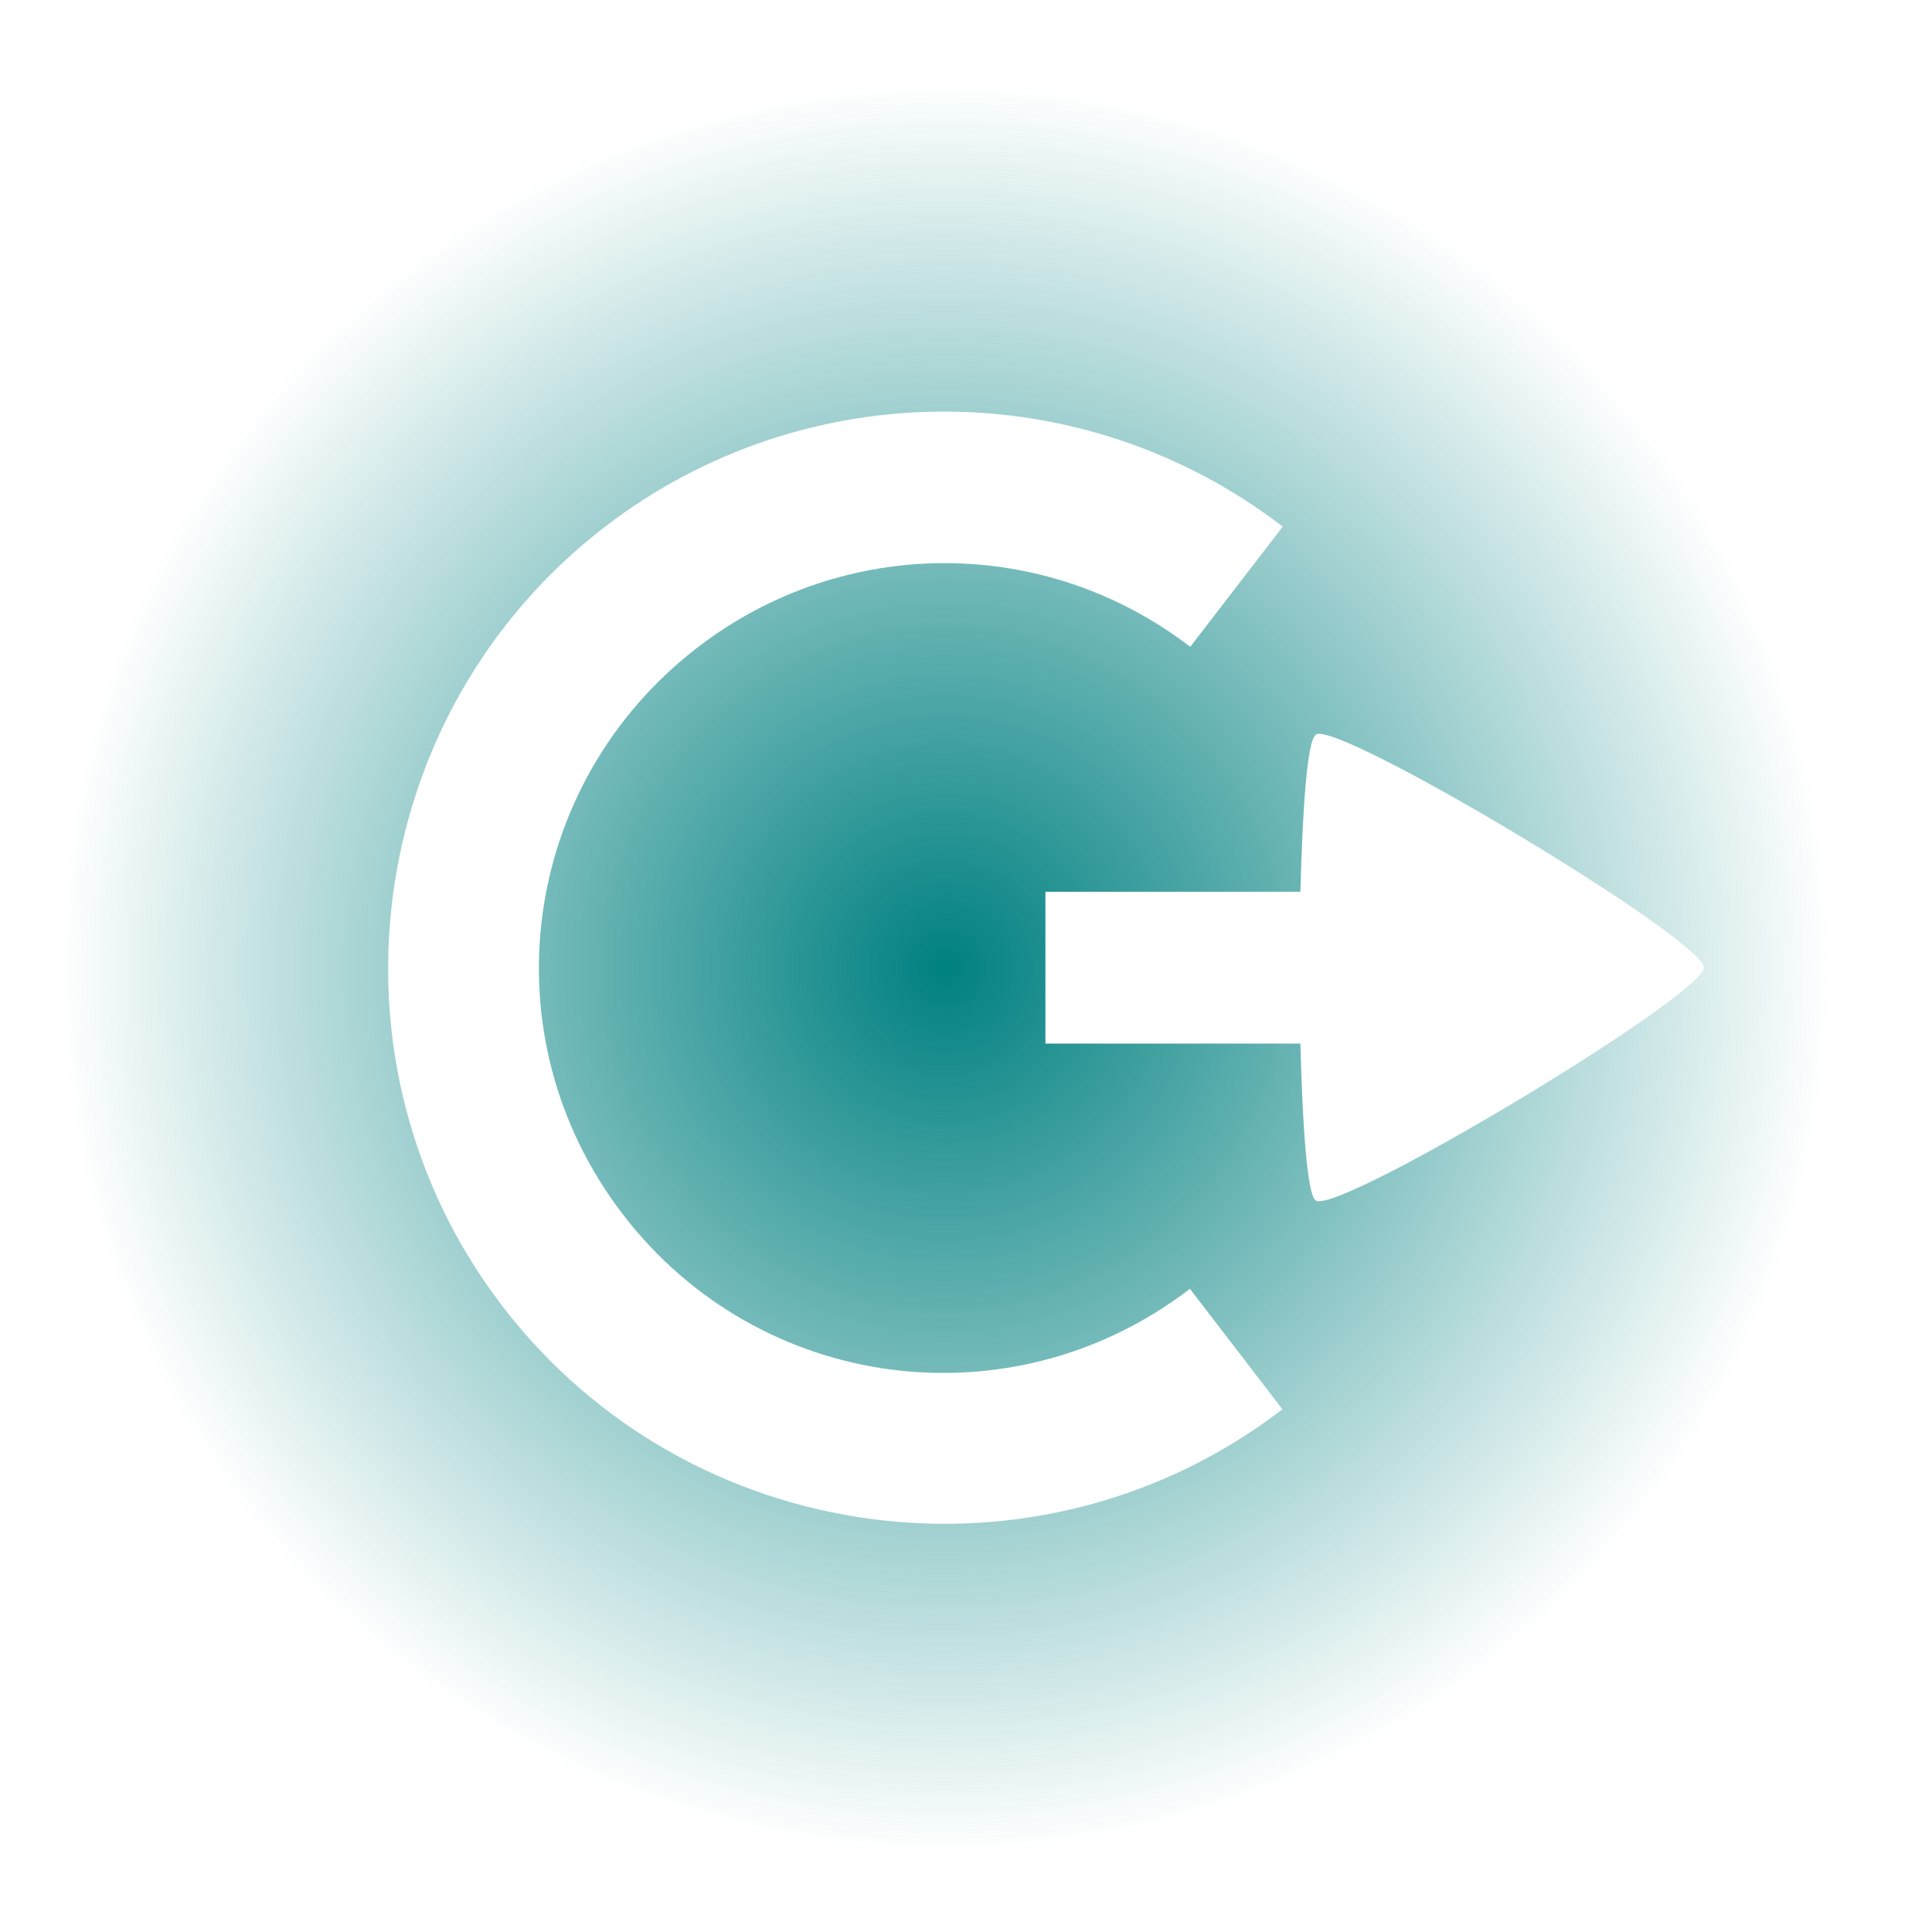
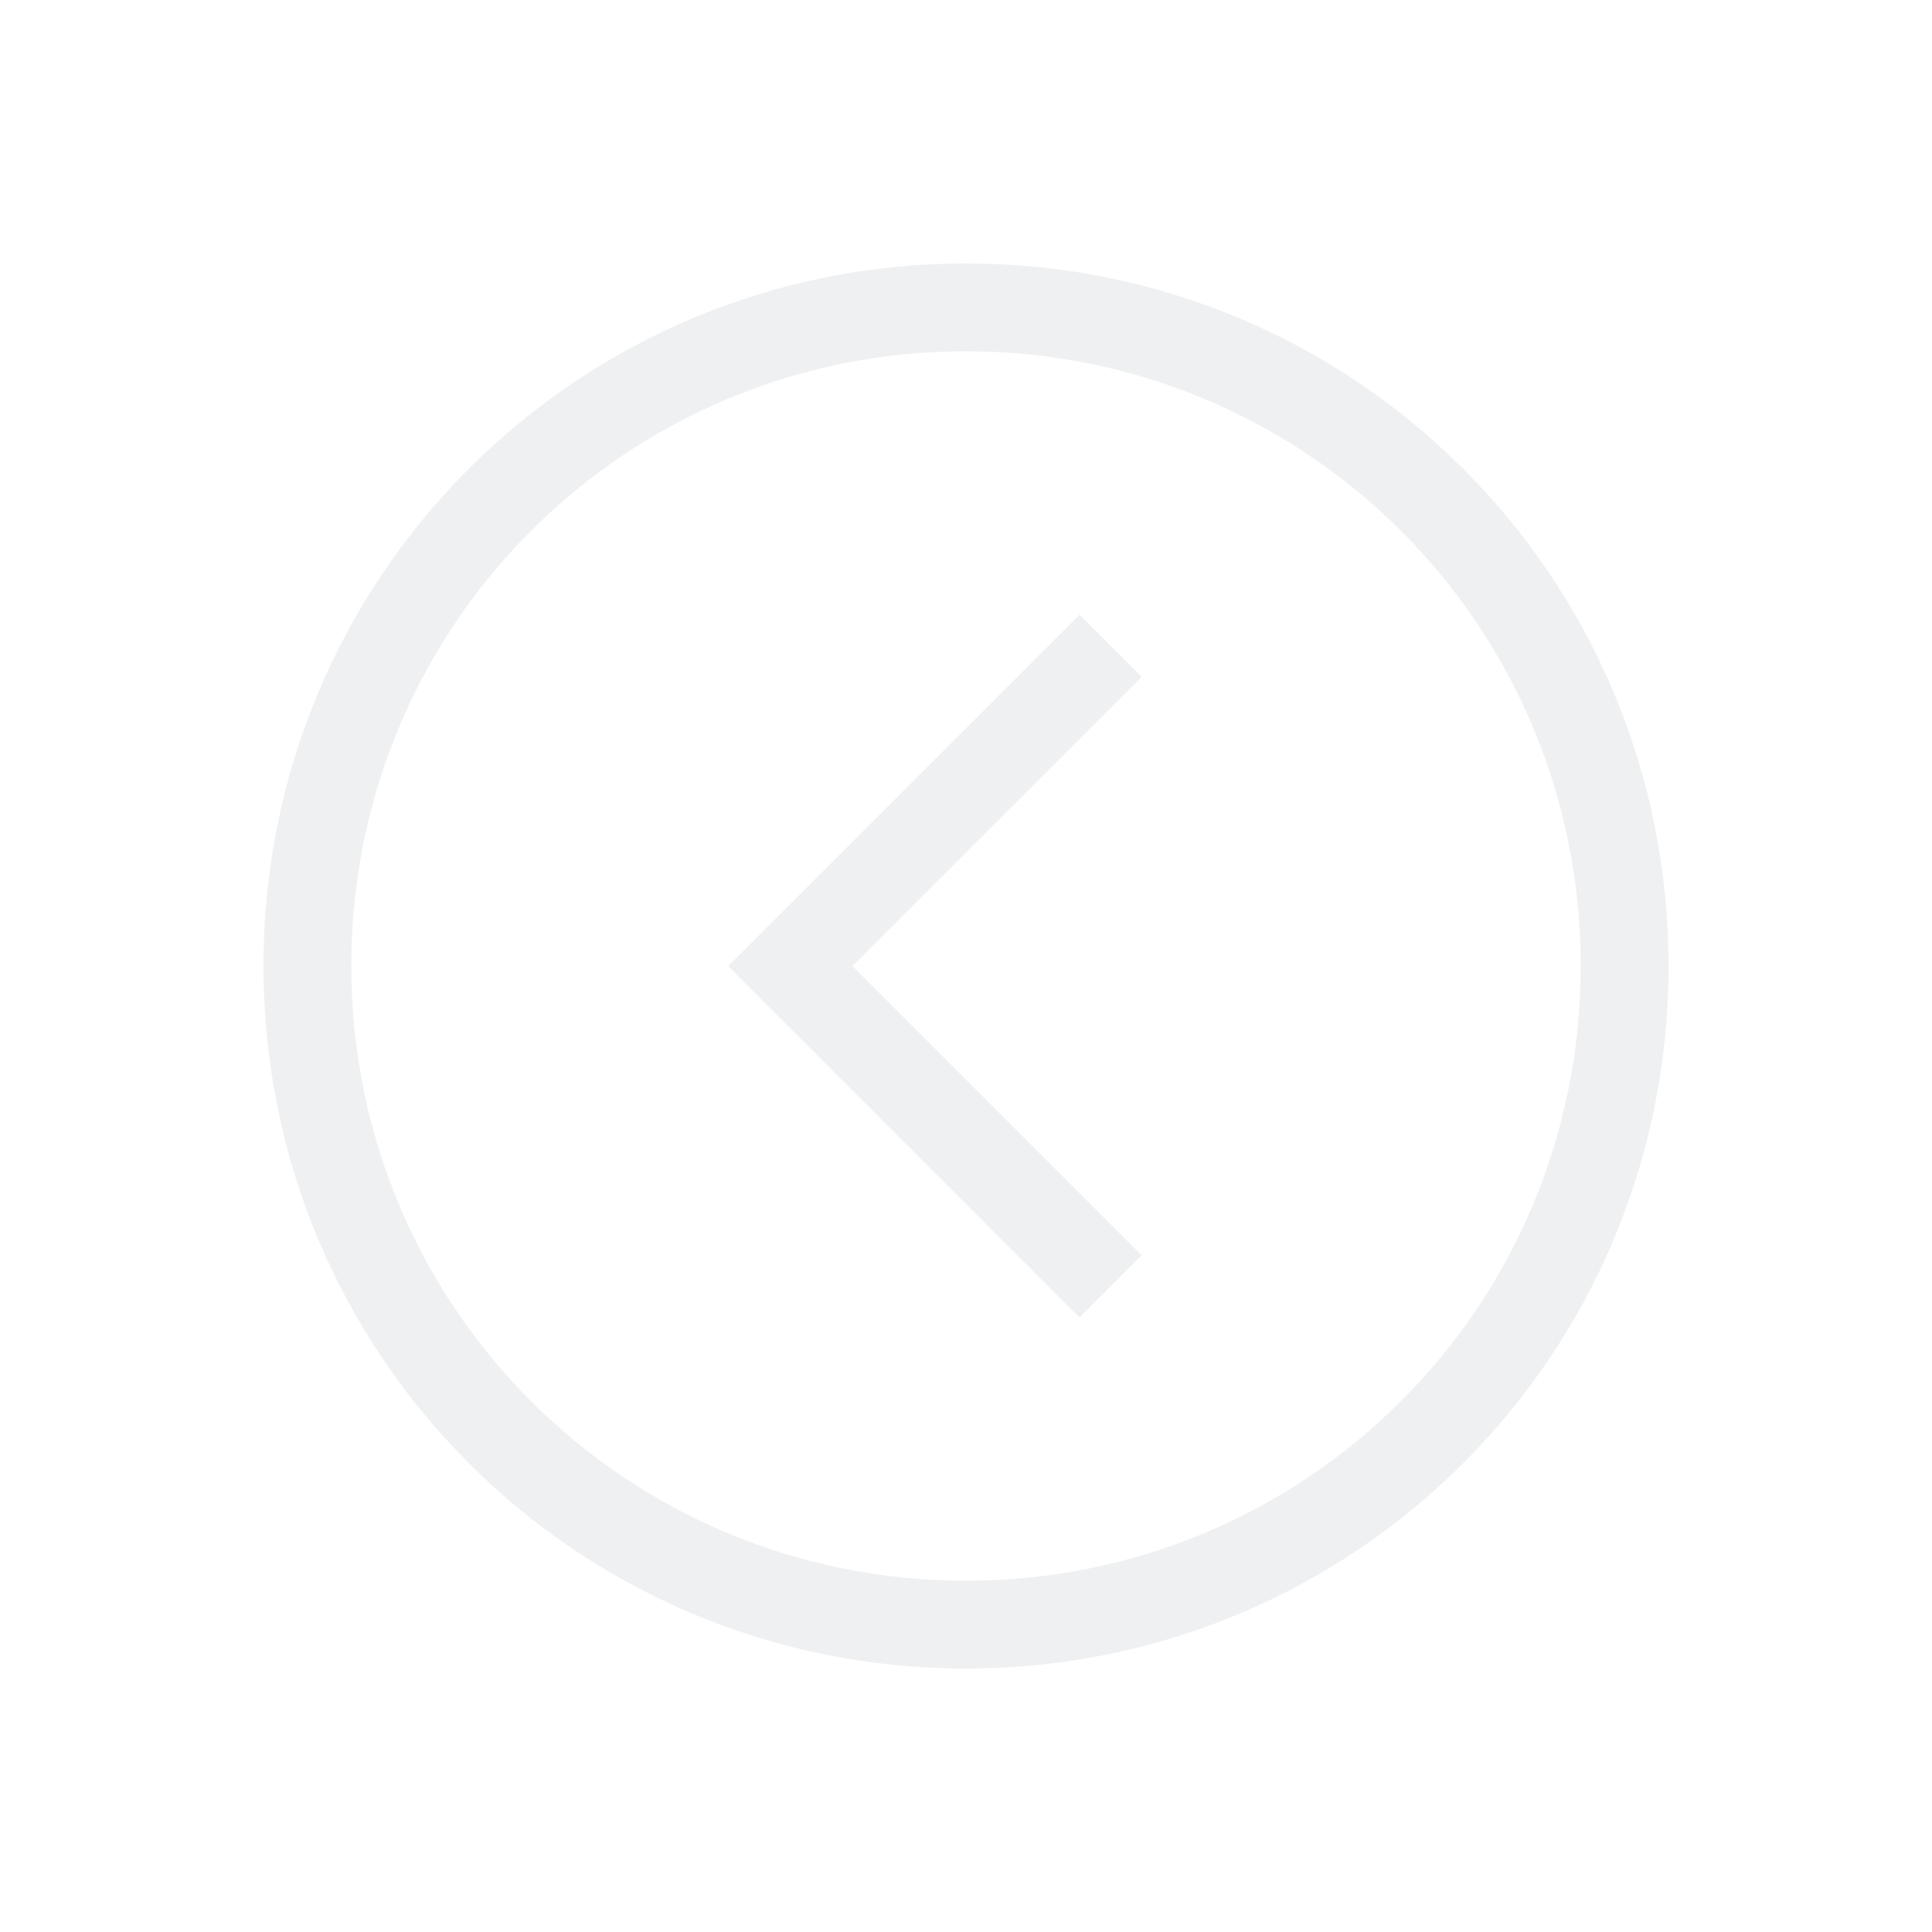
- <svg xmlns="http://www.w3.org/2000/svg" xmlns:xlink="http://www.w3.org/1999/xlink" width="6.35mm" height="6.35mm" viewBox="0 0 6.35 6.35" version="1.1" id="svg938">
-   <defs id="defs932">
-     <radialGradient gradientTransform="matrix(0.2645833,0,0,0.2645833,82.95633,145.7765)" xlink:href="#linearGradient892" id="radialGradient894" cx="42" cy="12" fx="42" fy="12" r="11" gradientUnits="userSpaceOnUse" />
-     <linearGradient id="linearGradient892">
-       <stop style="stop-color:#008080;stop-opacity:1;" offset="0" id="stop888" />
-       <stop style="stop-color:#008080;stop-opacity:0;" offset="1" id="stop890" />
-     </linearGradient>
+ <svg xmlns="http://www.w3.org/2000/svg" viewBox="0 0 22 22">
+   <defs id="defs3051">
+     <style type="text/css" id="current-color-scheme">
+       .ColorScheme-Text {
+         color:#eff0f1;
+       }
+       </style>
  </defs>
-   <g id="layer1" transform="translate(-90.963,-145.77)">
-     <rect y="145.77" x="90.963" height="6.35" width="6.35" id="rect4570-7" style="color:#000000;display:inline;overflow:visible;visibility:visible;opacity:0.01;fill:#000000;fill-opacity:0.004;stroke:none;stroke-width:1.323;marker:none;enable-background:accumulate" />
-     <path d="m 91.952,146.041 h 4.233 c 0.529,0 0.794,0.265 0.794,0.794 v 4.233 c 0,0.529 -0.265,0.794 -0.794,0.794 h -4.233 c -0.529,0 -0.794,-0.265 -0.794,-0.794 v -4.233 c 0,-0.529 0.265,-0.794 0.794,-0.794 z m 3.226,1.459 c -0.656,-0.503 -1.569,-0.503 -2.225,0 -0.799,0.613 -0.951,1.765 -0.338,2.564 0.613,0.799 1.764,0.951 2.563,0.338 l -0.304,-0.396 c -0.585,0.449 -1.416,0.34 -1.864,-0.245 -0.449,-0.585 -0.338,-1.415 0.247,-1.864 0.478,-0.367 1.139,-0.369 1.618,-0.001 l 0.304,-0.395 z m 0.11,0.685 c -0.029,0.017 -0.044,0.251 -0.051,0.516 h -0.838 v 0.499 h 0.838 c 0.007,0.266 0.022,0.499 0.051,0.516 0.077,0.046 1.275,-0.674 1.275,-0.766 0,-0.092 -1.199,-0.812 -1.275,-0.766 z" style="color:#000000;display:inline;overflow:visible;visibility:visible;fill:url(#radialGradient894);fill-opacity:1;fill-rule:evenodd;stroke:none;stroke-width:2.381;marker:none;enable-background:accumulate" id="rect4747-6-8" />
-   </g>
+   <path style="fill:currentColor;fill-opacity:1;stroke:none" d="M 11 3 C 6.568 3 3 6.568 3 11 C 3 15.432 6.568 19 11 19 C 15.432 19 19 15.432 19 11 C 19 6.568 15.432 3 11 3 z M 11 4 C 14.878 4 18 7.122 18 11 C 18 14.878 14.878 18 11 18 C 7.122 18 4 14.878 4 11 C 4 7.122 7.122 4 11 4 z M 12.293 7 L 9 10.293 L 8.293 11 L 9 11.707 L 12.293 15 L 13 14.293 L 9.707 11 L 13 7.707 L 12.293 7 z " class="ColorScheme-Text" />
</svg>
